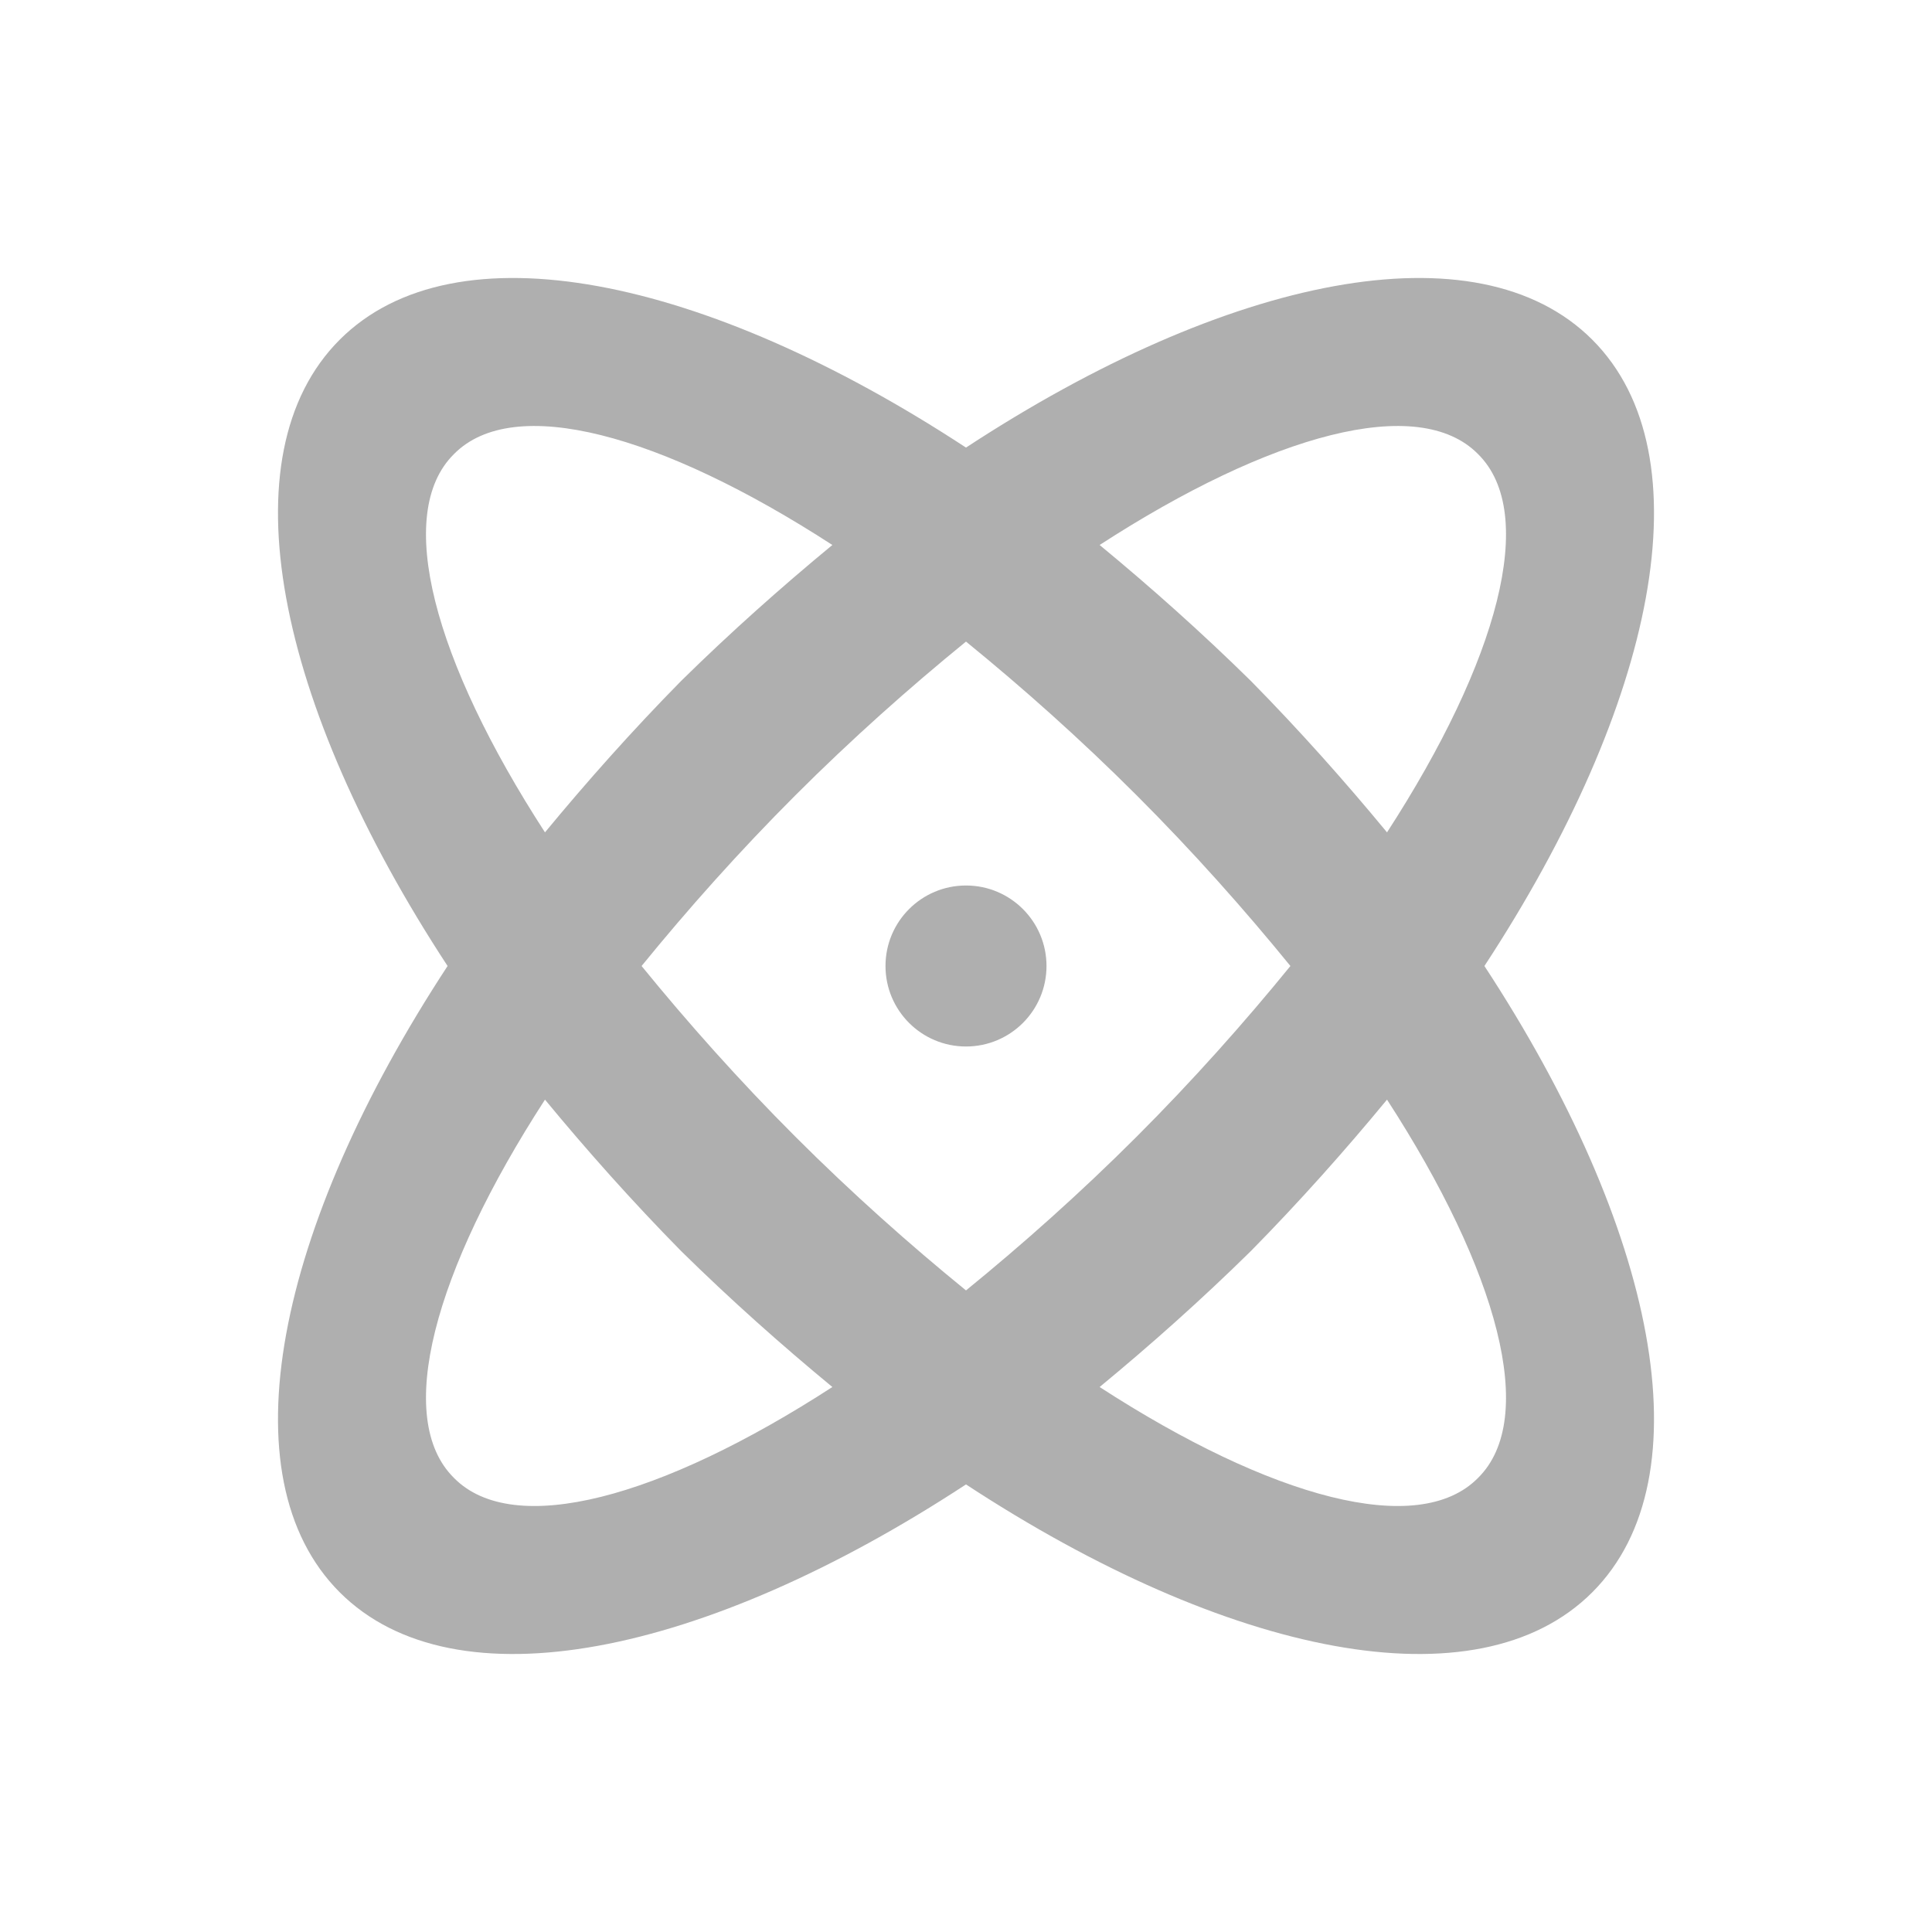
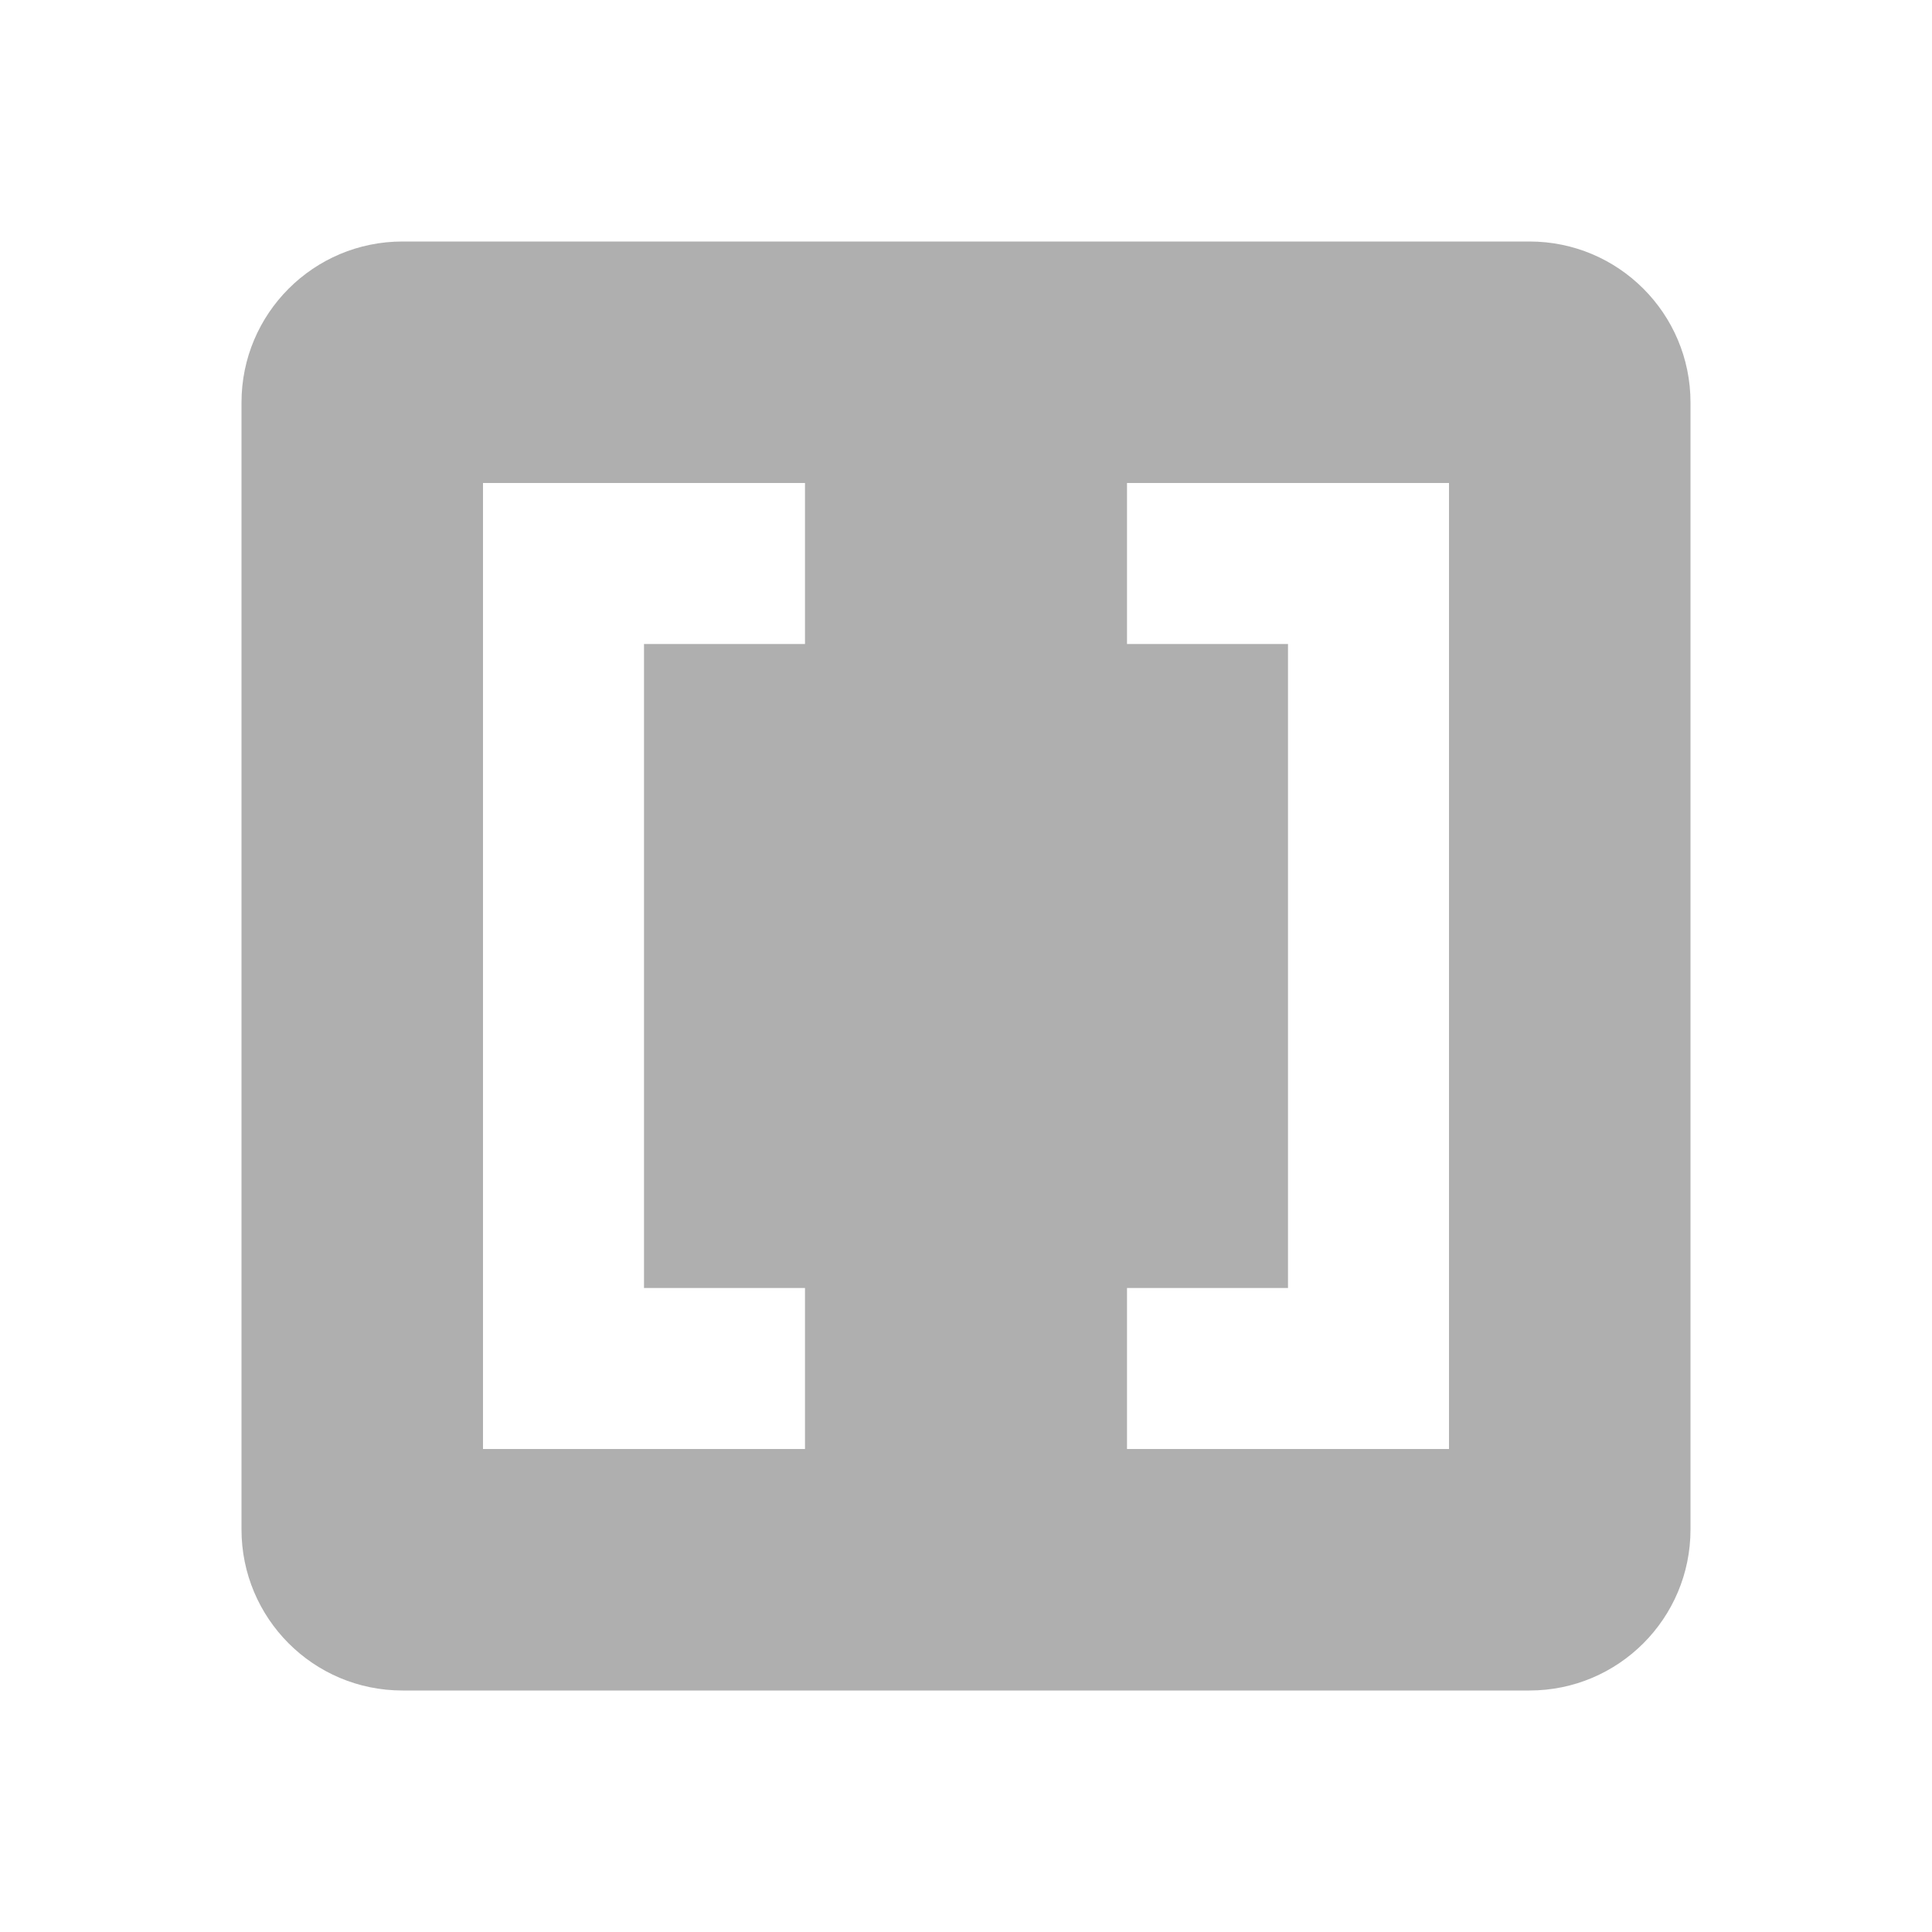
- <svg xmlns="http://www.w3.org/2000/svg" version="1.1" id="mdi-atom" width="24" height="24" viewBox="0 0 24 24">
-   <path fill="#afafaf" d="M12,11A1,1 0 0,1 13,12A1,1 0 0,1 12,13A1,1 0 0,1 11,12A1,1 0 0,1 12,11M4.22,4.22C5.65,2.79 8.75,3.43 12,5.56C15.25,3.43 18.35,2.79 19.78,4.22C21.21,5.65 20.57,8.75 18.44,12C20.57,15.25 21.21,18.35 19.78,19.78C18.35,21.21 15.25,20.57 12,18.44C8.75,20.57 5.65,21.21 4.22,19.78C2.79,18.35 3.43,15.25 5.56,12C3.43,8.75 2.79,5.65 4.22,4.22M15.54,8.46C16.15,9.08 16.71,9.71 17.23,10.34C18.61,8.21 19.11,6.38 18.36,5.64C17.62,4.89 15.79,5.39 13.66,6.77C14.29,7.29 14.92,7.85 15.54,8.46M8.46,15.54C7.85,14.92 7.29,14.29 6.77,13.66C5.39,15.79 4.89,17.62 5.64,18.36C6.38,19.11 8.21,18.61 10.34,17.23C9.71,16.71 9.08,16.15 8.46,15.54M5.64,5.64C4.89,6.38 5.39,8.21 6.77,10.34C7.29,9.71 7.85,9.08 8.46,8.46C9.08,7.85 9.71,7.29 10.34,6.77C8.21,5.39 6.38,4.89 5.64,5.64M9.88,14.12C10.58,14.82 11.3,15.46 12,16.03C12.7,15.46 13.42,14.82 14.12,14.12C14.82,13.42 15.46,12.7 16.03,12C15.46,11.3 14.82,10.58 14.12,9.88C13.42,9.18 12.7,8.54 12,7.97C11.3,8.54 10.58,9.18 9.88,9.88C9.18,10.58 8.54,11.3 7.97,12C8.54,12.7 9.18,13.42 9.88,14.12M18.36,18.36C19.11,17.62 18.61,15.79 17.23,13.66C16.71,14.29 16.15,14.92 15.54,15.54C14.92,16.15 14.29,16.71 13.66,17.23C15.79,18.61 17.62,19.11 18.36,18.36Z" />
+ <svg xmlns="http://www.w3.org/2000/svg" version="1.1" id="mdi-code-array" width="24" height="24" viewBox="0 0 24 24">
+   <path fill="#afafaf" d="M3,5A2,2 0 0,1 5,3H19A2,2 0 0,1 21,5V19A2,2 0 0,1 19,21H5C3.89,21 3,20.1 3,19V5M6,6V18H10V16H8V8H10V6H6M16,16H14V18H18V6H14V8H16V16Z" />
</svg>
